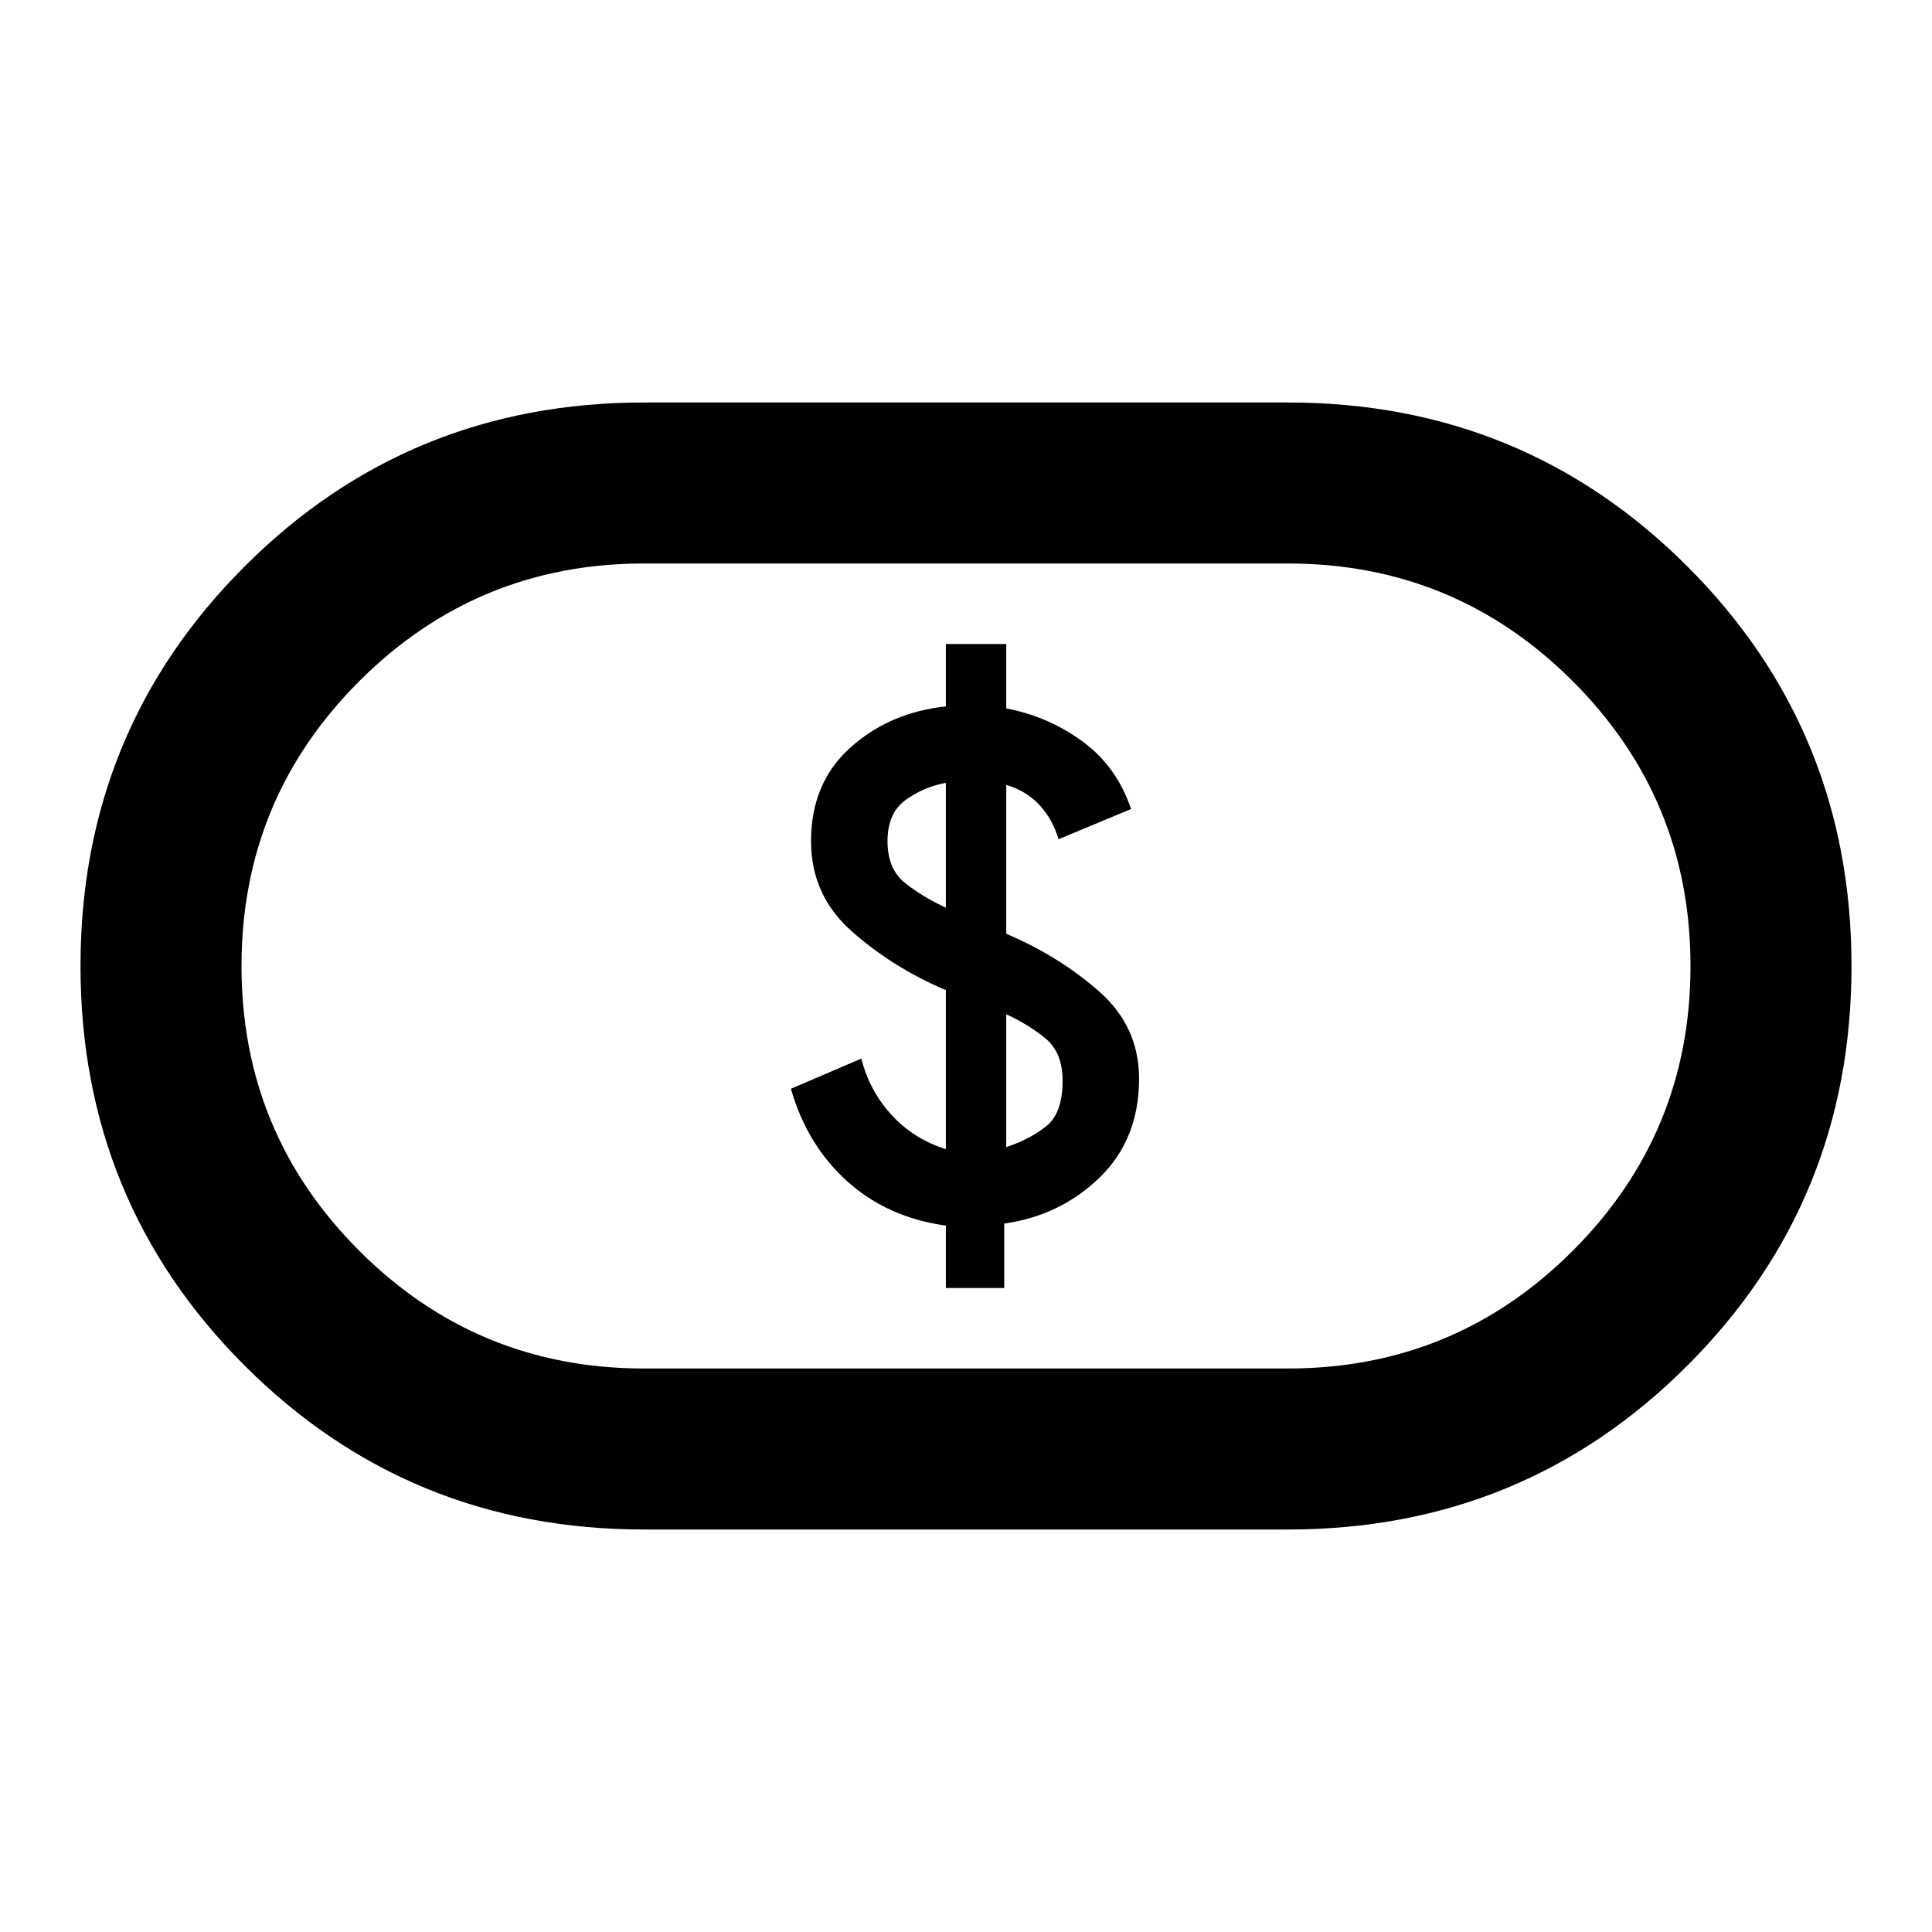
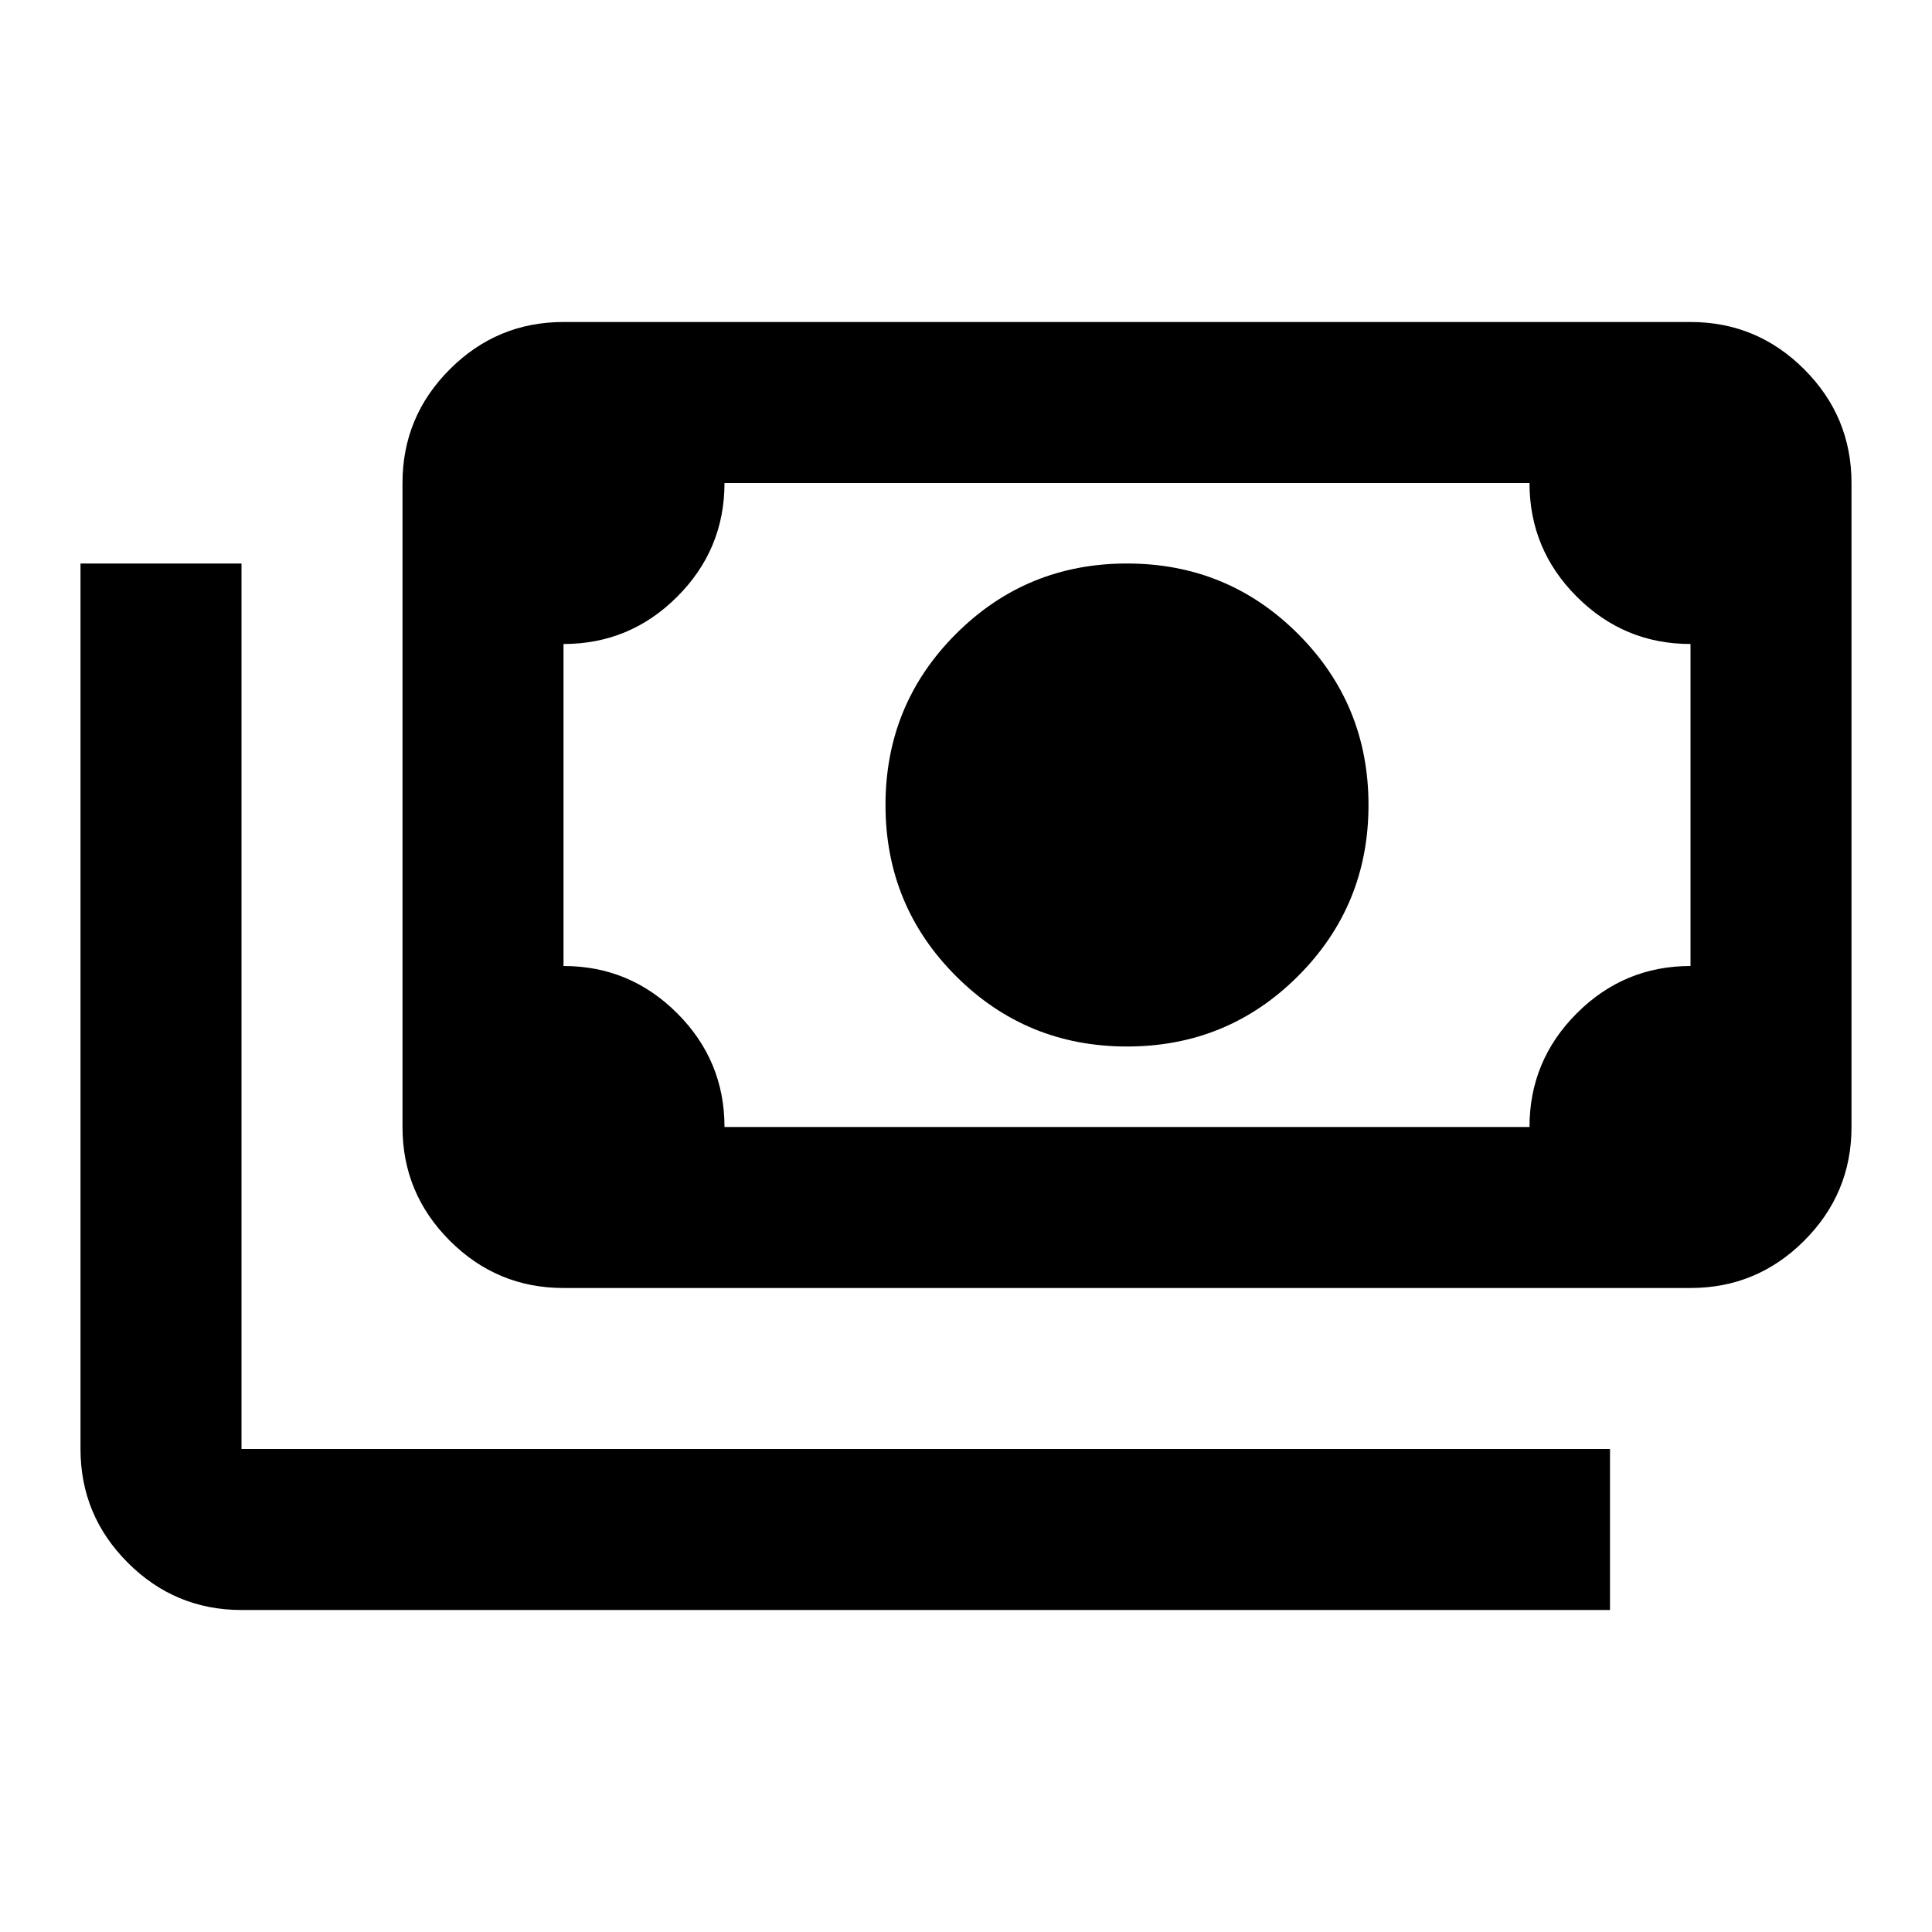
<svg xmlns="http://www.w3.org/2000/svg" height="24px" viewBox="0 -960 960 960" width="24px" fill="#000000">
-   <path d="M470-320h29v-32q28-4 47.5-23t19.5-49q0-26-20-43.5T500-496v-74q10 3 16.5 10t9.5 17l36-15q-7-21-24-33.5T500-608v-32h-30v31q-28 3-47.5 20.5T403-542q0 27 20.5 45t46.5 29v79q-16-5-27-17t-15-28l-35 15q8 28 28 46t49 22v31Zm30-70v-66q11 5 19.5 12t8.5 21q0 16-8 22.5T500-390Zm-30-119q-11-5-20-12t-9-21q0-14 9-20.5t20-8.5v62ZM320-200q-117 0-198.5-81.5T40-480q0-117 81.5-198.5T320-760h320q117 0 198.5 81.5T920-480q0 117-81.5 198.5T640-200H320Zm0-80h320q83 0 141.5-58.5T840-480q0-83-58.5-141.5T640-680H320q-83 0-141.5 58.5T120-480q0 83 58.5 141.5T320-280Zm160-200Z" />
+   <path d="M560-440q-50 0-85-35t-35-85q0-50 35-85t85-35q50 0 85 35t35 85q0 50-35 85t-85 35ZM280-320q-33 0-56.5-23.5T200-400v-320q0-33 23.5-56.5T280-800h560q33 0 56.5 23.5T920-720v320q0 33-23.5 56.5T840-320H280Zm80-80h400q0-33 23.5-56.5T840-480v-160q-33 0-56.5-23.5T760-720H360q0 33-23.5 56.5T280-640v160q33 0 56.5 23.5T360-400Zm440 240H120q-33 0-56.5-23.5T40-240v-440h80v440h680v80ZM280-400v-320 320Z" />
</svg>
